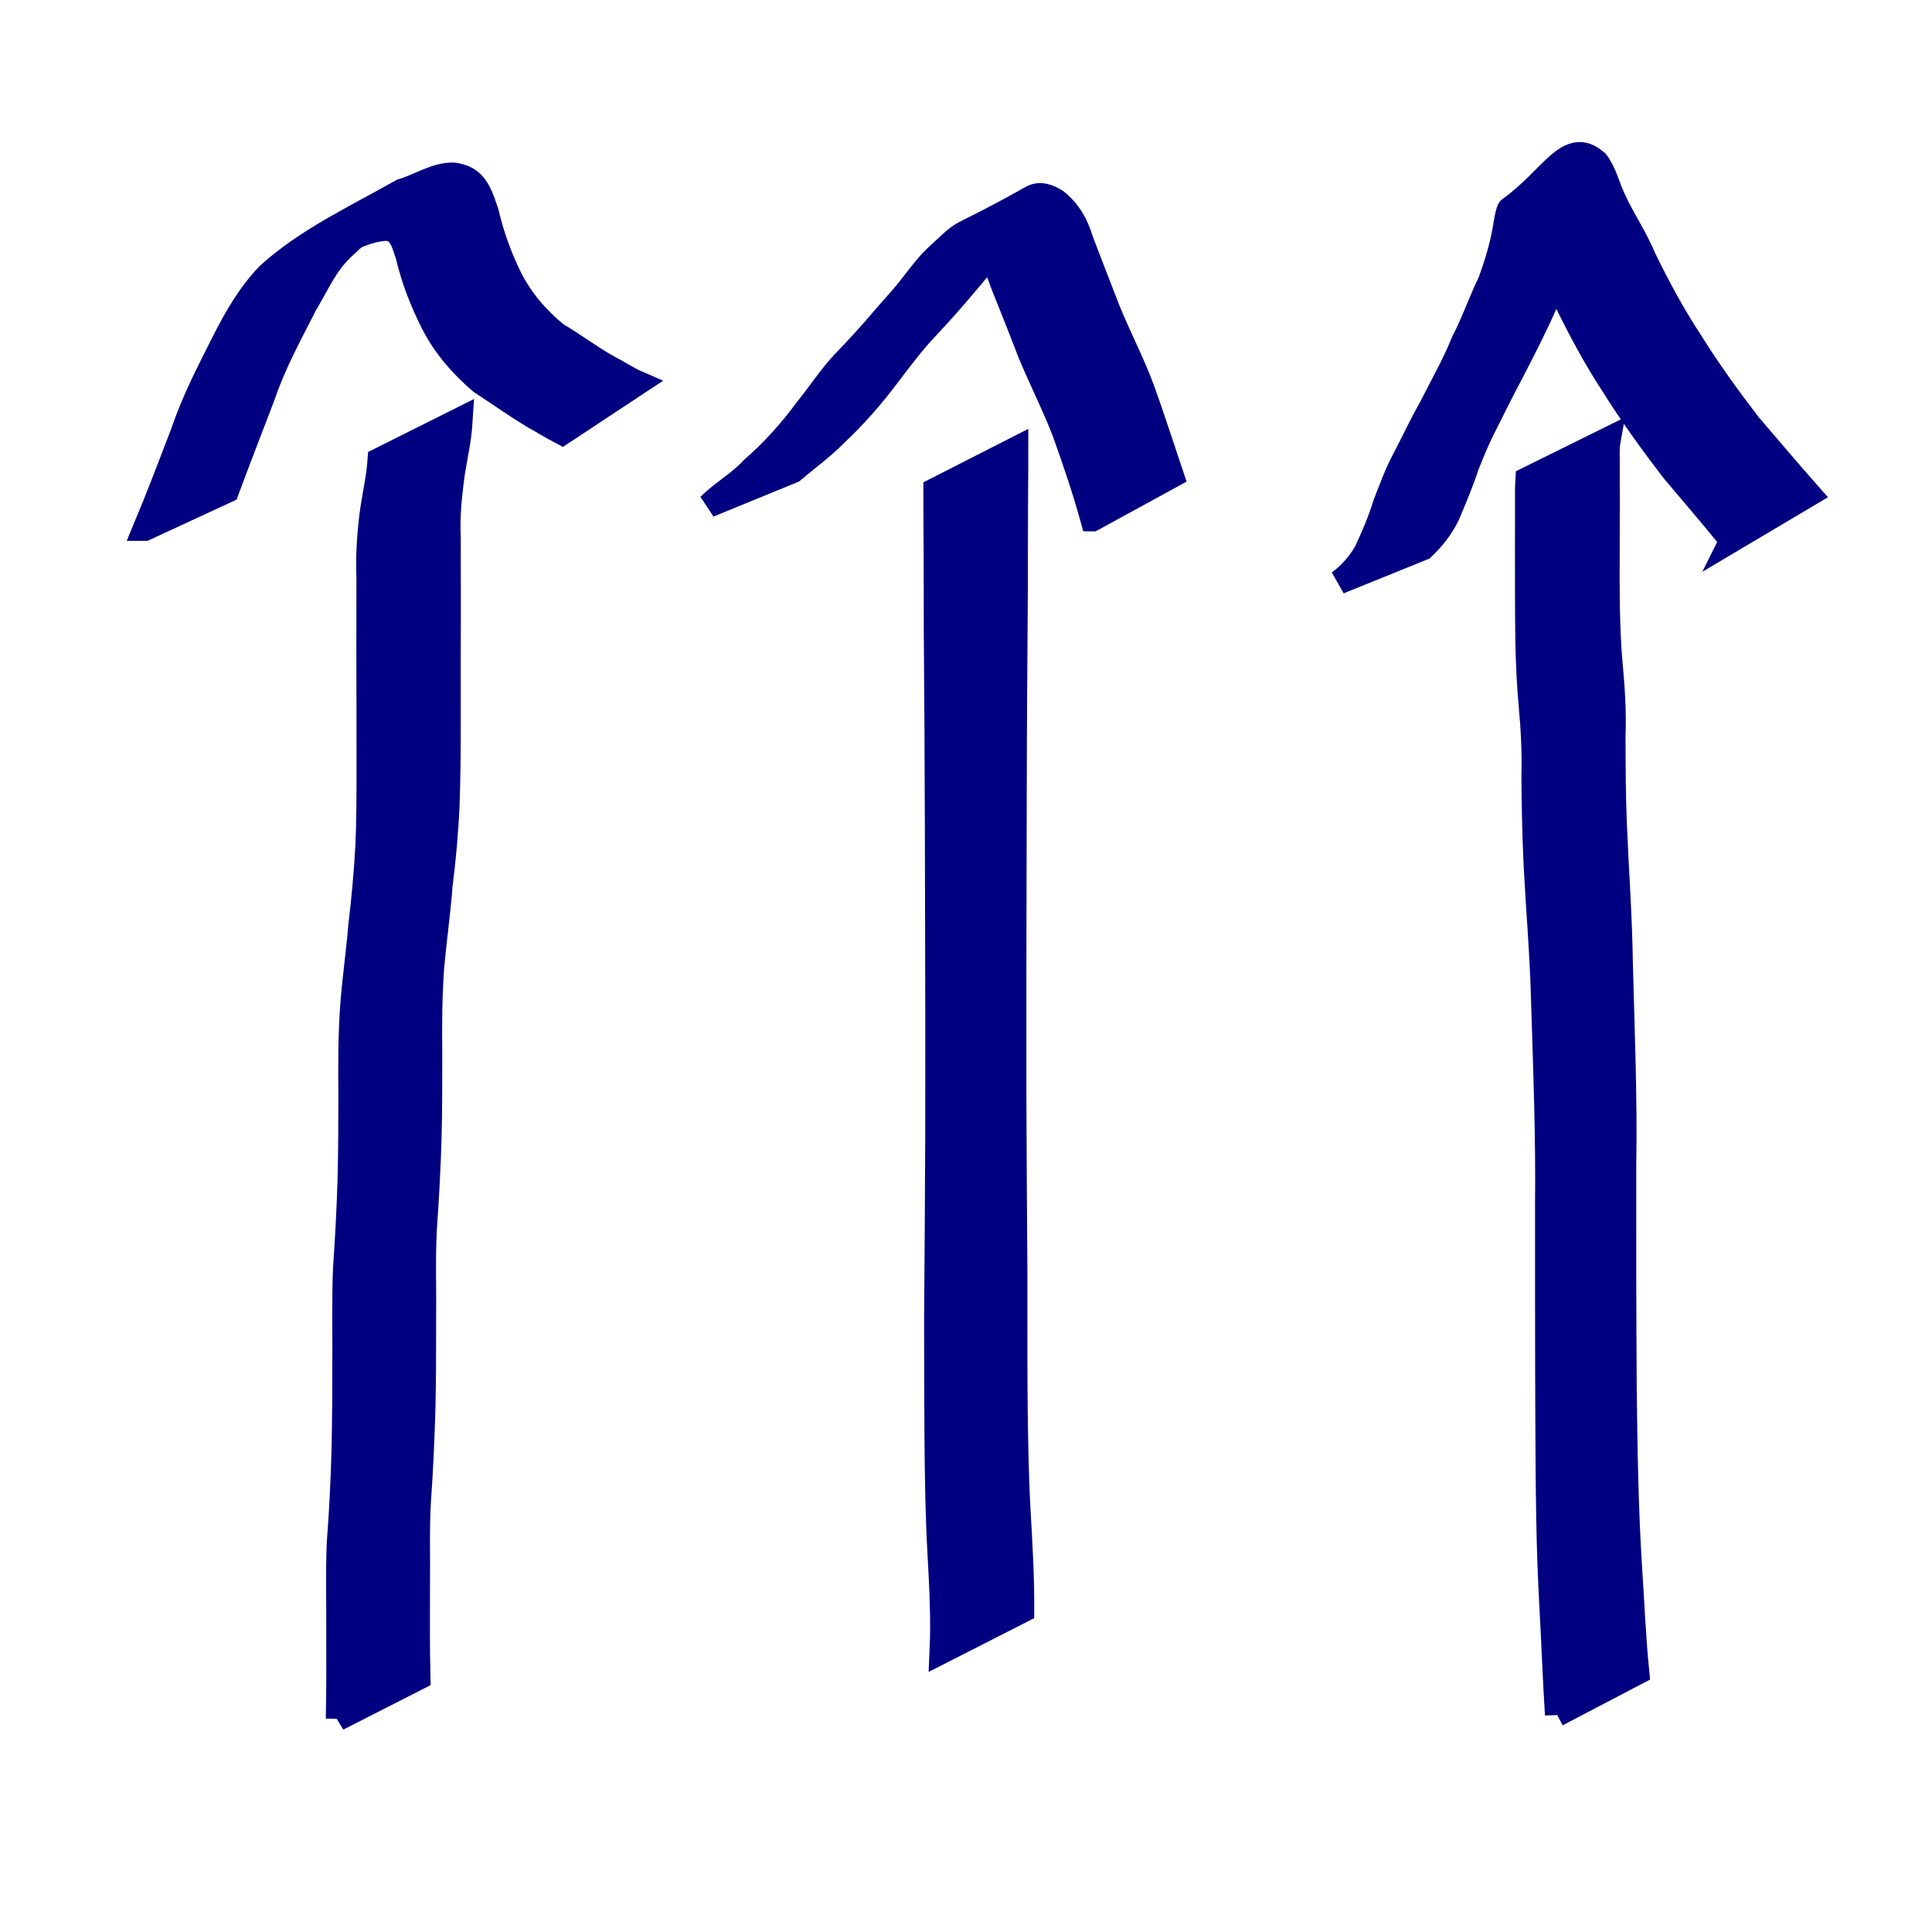
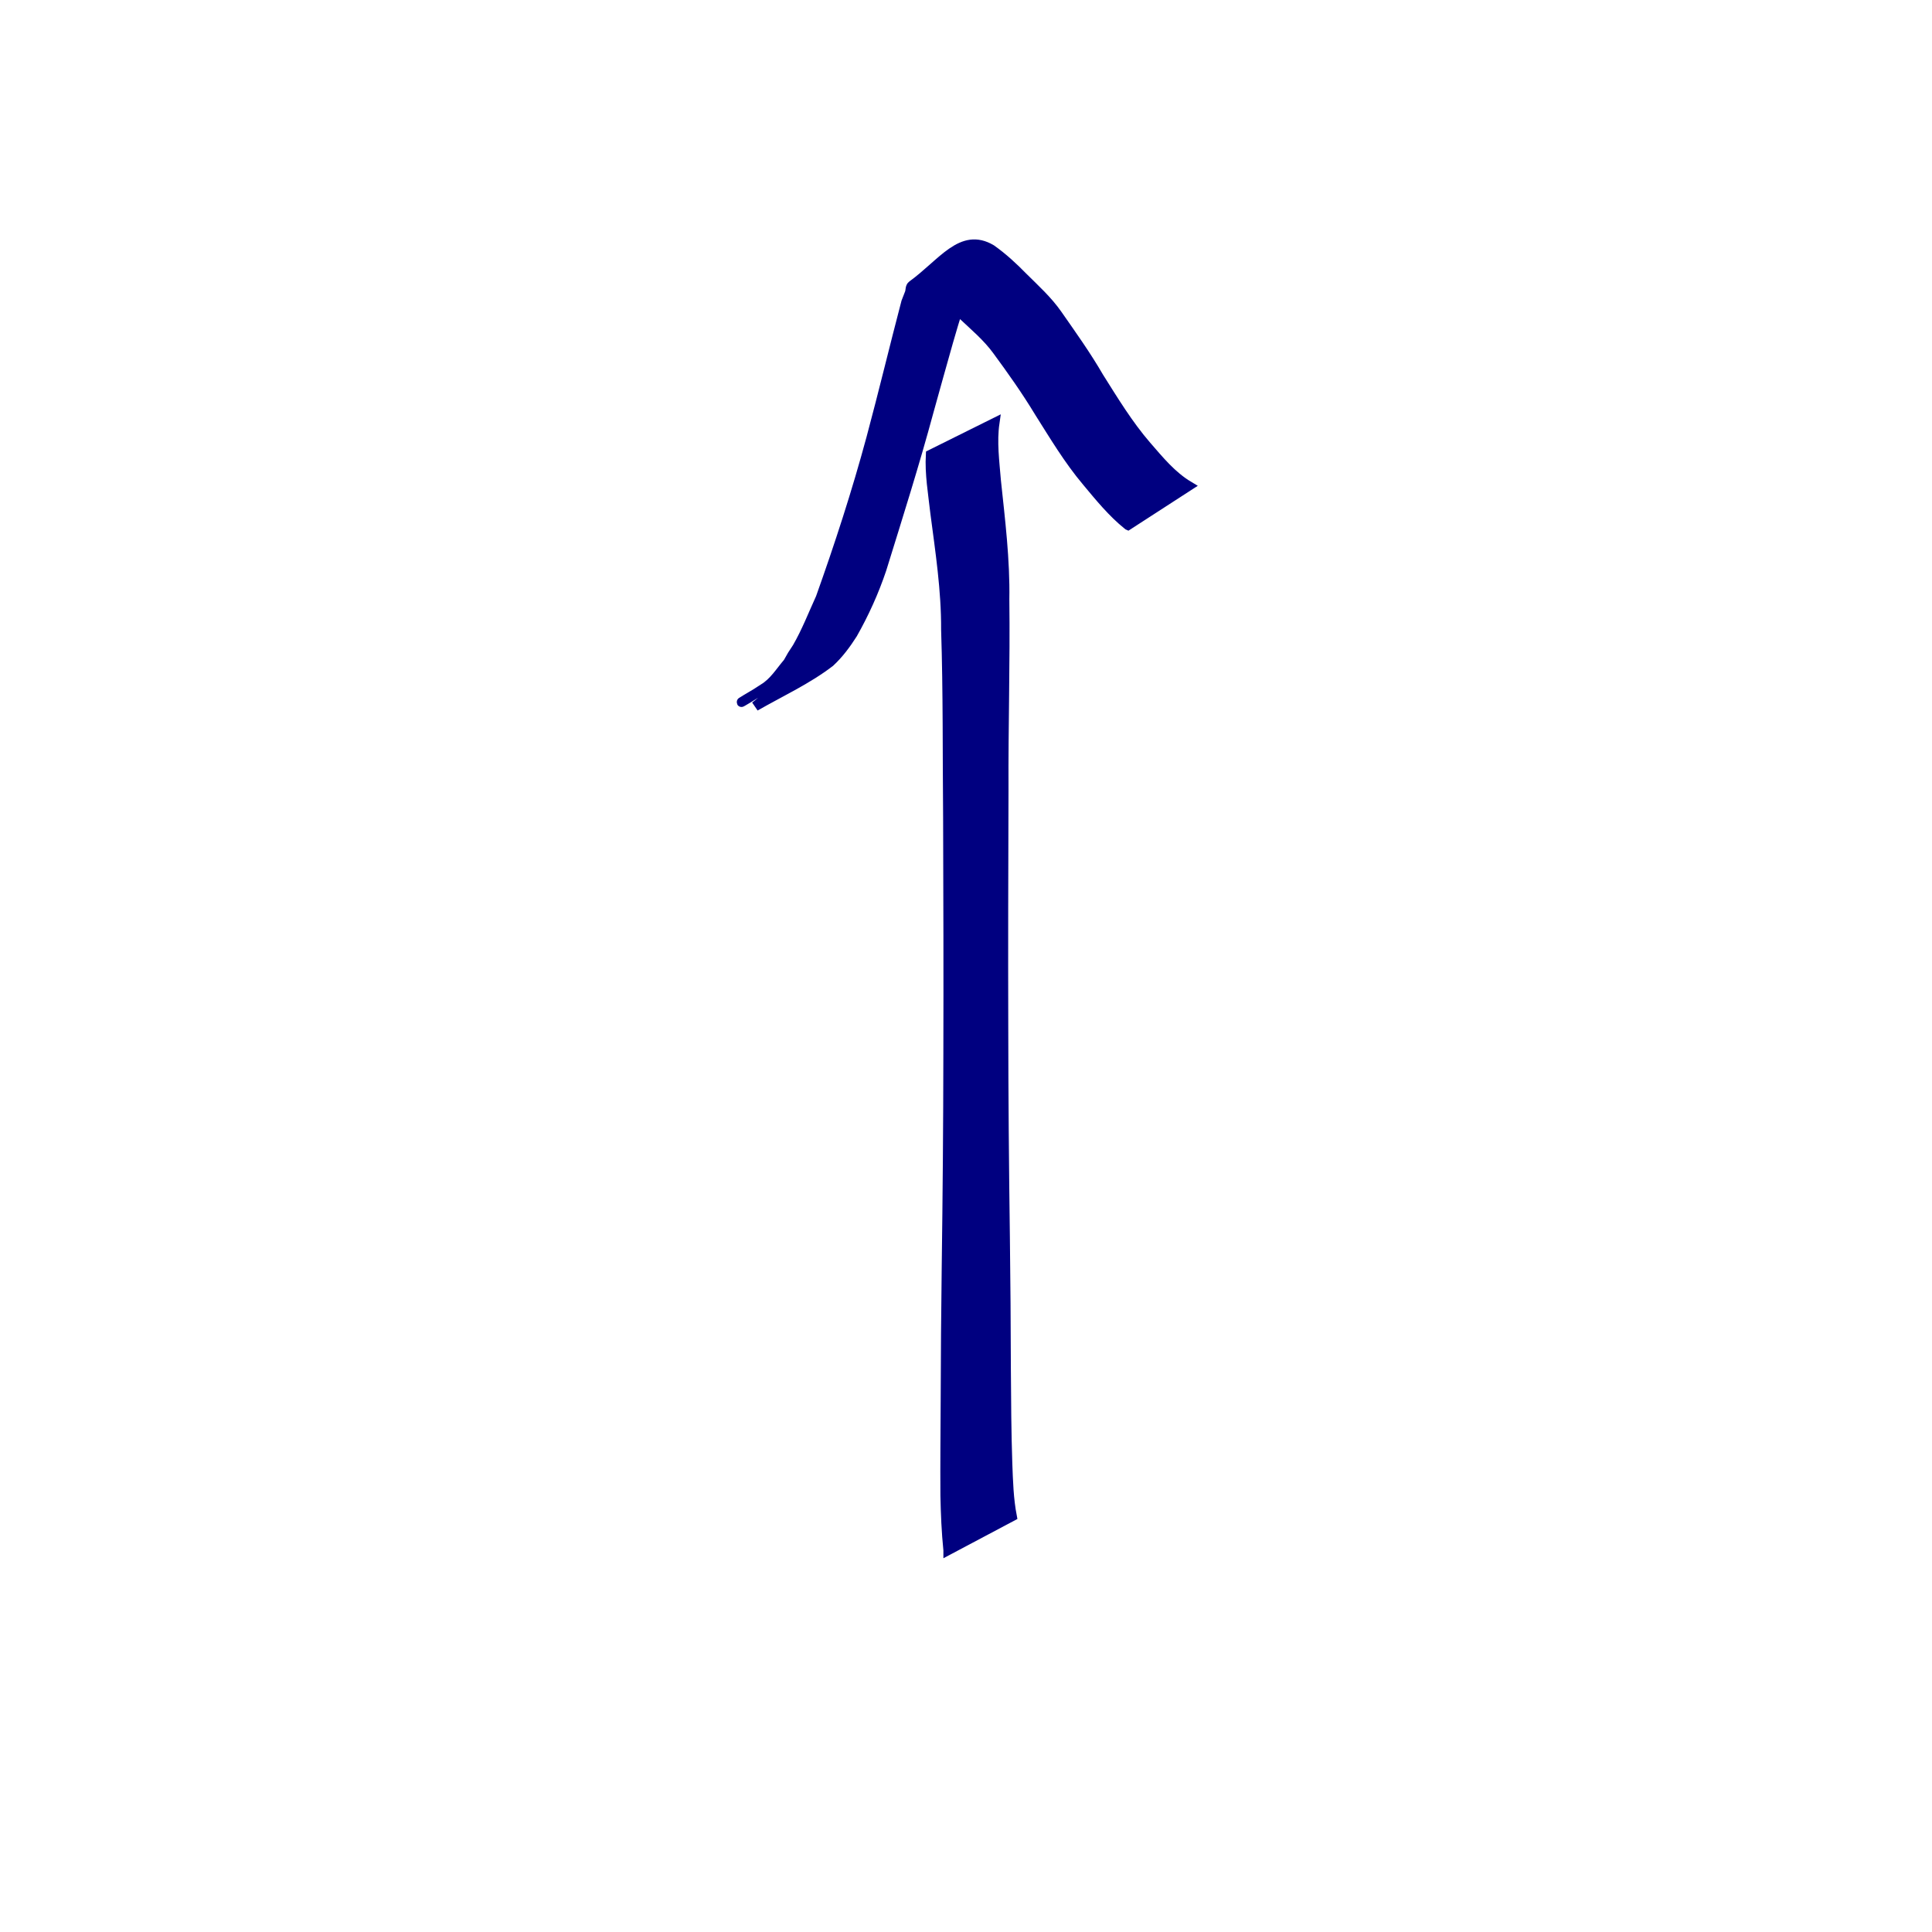
- <svg xmlns="http://www.w3.org/2000/svg" width="80" height="80" id="svg2" version="1.1">
+ <svg xmlns="http://www.w3.org/2000/svg" width="200" height="200" id="svg2" version="1.1">
  <defs id="defs4" />
-   <g id="layer1" transform="translate(0,-972.3622)">
-     <path style="fill:#000080;stroke:#000080" id="path3443" d="m 13.99,71.173 c 0.028,-1.256 0.021,-2.513 0.019,-3.769 0.006,-1.178 -0.03,-2.356 0.023,-3.533 0.101,-1.302 0.163,-2.605 0.197,-3.91 0.028,-1.221 0.03,-2.442 0.032,-3.663 0.008,-1.251 -0.023,-2.503 0.027,-3.754 0.087,-1.255 0.155,-2.511 0.191,-3.768 0.028,-1.151 0.031,-2.303 0.032,-3.455 -0.01,-1.189 -0.012,-2.376 0.068,-3.563 0.078,-1.144 0.25,-2.277 0.342,-3.42 0.133,-1.117 0.238,-2.236 0.297,-3.36 0.044,-1.036 0.044,-2.073 0.046,-3.11 4.31e-4,-0.941 -0.002,-1.882 -0.003,-2.823 -0.002,-0.814 -0.007,-1.627 -0.005,-2.441 0.004,-0.893 0.004,-1.786 0.003,-2.679 -0.032,-0.793 0.009,-1.579 0.099,-2.367 0.067,-0.663 0.217,-1.313 0.308,-1.973 0.04,-0.369 0.023,-0.186 0.052,-0.548 0,0 3.354,-1.678 3.354,-1.678 l 0,0 c -0.025,0.376 -0.01,0.186 -0.046,0.569 -0.082,0.662 -0.236,1.311 -0.318,1.973 -0.095,0.777 -0.17,1.548 -0.129,2.333 -3.44e-4,0.892 -0.001,1.784 0.003,2.676 0.002,0.815 -0.003,1.63 -0.004,2.445 8.99e-4,0.942 0.001,1.883 6.18e-4,2.825 -0.002,1.043 -0.011,2.087 -0.048,3.13 -0.048,1.127 -0.15,2.25 -0.291,3.37 -0.087,1.144 -0.251,2.278 -0.352,3.42 -0.078,1.179 -0.091,2.357 -0.074,3.539 -0.001,1.155 9.34e-4,2.31 -0.028,3.465 -0.038,1.26 -0.105,2.519 -0.195,3.777 -0.067,1.244 -0.016,2.491 -0.031,3.737 -6.55e-4,1.224 -6.92e-4,2.448 -0.028,3.672 -0.039,1.306 -0.095,2.612 -0.19,3.916 -0.066,1.172 -0.019,2.346 -0.037,3.519 -0.002,1.25 -0.01,2.5 0.019,3.75 0,0 -3.335,1.699 -3.335,1.699 z" transform="translate(0,972.3622)" />
-     <path style="fill:#000080;stroke:#000080" id="path3445" d="m 5.998,21.895 c 0.548,-1.312 1.053,-2.642 1.563,-3.97 0.445,-1.325 1.088,-2.561 1.716,-3.804 0.503,-0.995 1.055,-1.945 1.829,-2.752 1.617,-1.466 3.664,-2.405 5.533,-3.468 0.671,-0.186 1.464,-0.724 2.181,-0.665 0.097,0.008 0.189,0.046 0.284,0.069 0.663,0.192 0.855,0.922 1.054,1.507 0.223,0.956 0.556,1.864 0.992,2.742 0.462,0.895 1.122,1.658 1.902,2.289 0.725,0.423 1.394,0.941 2.128,1.349 0.417,0.211 0.804,0.478 1.233,0.664 0,0 -3.134,2.07 -3.134,2.07 l 0,0 C 22.859,17.707 22.456,17.455 22.042,17.226 21.312,16.78 20.61,16.284 19.895,15.815 19.097,15.129 18.403,14.333 17.924,13.389 17.476,12.502 17.114,11.588 16.887,10.617 16.717,10.136 16.627,9.547 16.04,9.471 c -0.81,0.016 -1.565,0.459 -2.297,0.756 5.49,-3.207 1.931,-1.253 0.806,-0.282 -0.216,0.203 -0.481,0.441 -0.672,0.667 -0.505,0.598 -0.825,1.321 -1.227,1.986 -0.628,1.238 -1.302,2.455 -1.747,3.776 -0.503,1.316 -1.015,2.629 -1.505,3.949 0,0 -3.398,1.572 -3.398,1.572 z" transform="translate(0,972.3622)" />
-     <path style="fill:#000080;stroke:#000080" id="path3451" d="m 38.991,68.396 c 0.061,-1.342 -0.01,-2.682 -0.084,-4.022 -0.091,-1.628 -0.115,-3.259 -0.127,-4.889 -0.011,-1.671 -0.016,-3.343 -0.014,-5.015 0.018,-2.513 0.039,-5.027 0.046,-7.54 0.007,-3.084 -2.7e-5,-6.167 -0.007,-9.251 -0.009,-2.447 -0.008,-4.895 -0.024,-7.342 -0.007,-1.443 -0.021,-2.886 -0.03,-4.329 -0.002,-1.006 8.01e-4,-2.011 -0.005,-3.017 -0.005,-0.647 -0.009,-1.295 -0.011,-1.942 -6.68e-4,-0.257 -8.49e-4,-0.514 -0.001,-0.77 0,0 3.345,-1.704 3.345,-1.704 l 0,0 c -1.93e-4,0.257 -3.75e-4,0.514 -0.001,0.771 -0.002,0.651 -0.006,1.302 -0.011,1.953 -0.006,1.007 -0.003,2.015 -0.005,3.022 -0.009,1.453 -0.023,2.907 -0.03,4.36 -0.017,2.456 -0.015,4.912 -0.024,7.367 -0.007,3.086 -0.014,6.172 -0.008,9.259 0.007,2.498 0.028,4.996 0.043,7.494 0.002,1.671 -0.006,3.343 0.006,5.014 0.018,1.623 0.039,3.247 0.132,4.867 0.077,1.338 0.154,2.674 0.145,4.015 0,0 -3.335,1.699 -3.335,1.699 z" transform="translate(0,972.3622)" />
-     <path style="fill:#000080;stroke:#000080" id="path3453" d="M 45.238,21.502 C 44.902,20.292 44.5,19.1 44.075,17.918 43.652,16.808 43.109,15.751 42.653,14.655 42.282,13.681 41.891,12.715 41.506,11.746 c -0.188,-0.563 -0.426,-1.087 -0.939,-1.413 -0.069,-0.028 -0.134,-0.066 -0.206,-0.083 -0.191,-0.045 -0.201,-0.001 -0.358,0.11 -0.073,0.051 -0.292,0.203 -0.214,0.159 2.801,-1.563 3.865,-2.355 2.58,-1.422 -0.875,0.768 -1.569,1.716 -2.326,2.597 -0.537,0.643 -1.093,1.27 -1.667,1.88 -0.564,0.593 -1.053,1.249 -1.548,1.9 -0.681,0.91 -1.425,1.765 -2.255,2.541 -0.54,0.548 -1.167,0.994 -1.75,1.492 0,0 -3.468,1.42 -3.468,1.42 l 0,0 c 0.556,-0.551 1.254,-0.932 1.788,-1.512 0.846,-0.737 1.595,-1.569 2.26,-2.474 0.515,-0.636 0.962,-1.327 1.523,-1.929 0.585,-0.606 1.156,-1.226 1.697,-1.871 0.251,-0.293 0.515,-0.575 0.765,-0.869 0.396,-0.465 0.744,-0.974 1.156,-1.426 0.114,-0.125 0.243,-0.237 0.365,-0.355 1.282,-1.19 0.376,-0.392 3.808,-2.317 0.351,-0.197 0.712,-0.049 1.019,0.146 0.527,0.417 0.84,0.966 1.031,1.609 0.373,0.972 0.744,1.944 1.124,2.914 0.451,1.104 1.007,2.163 1.422,3.282 0.427,1.186 0.809,2.386 1.213,3.58 0,0 -3.286,1.797 -3.286,1.797 z" transform="translate(0,972.3622)" />
-     <path style="fill:#000080;stroke:#000080" id="path3459" d="m 64.473,71.002 c -0.096,-1.482 -0.145,-2.966 -0.229,-4.449 -0.141,-2.477 -0.156,-4.959 -0.168,-7.44 -0.017,-3.064 -0.01,-6.128 -0.014,-9.192 0.034,-2.79 -0.073,-5.577 -0.161,-8.365 -0.044,-1.914 -0.211,-3.822 -0.311,-5.734 -0.059,-1.229 -0.082,-2.459 -0.092,-3.689 0.027,-0.969 -0.021,-1.932 -0.111,-2.897 -0.079,-0.863 -0.12,-1.728 -0.138,-2.594 -0.014,-0.726 -0.014,-1.453 -0.017,-2.179 0.002,-0.62 2.5e-5,-1.24 -0.001,-1.861 0.002,-0.633 0.004,-1.265 0.003,-1.898 -0.006,-0.291 -0.003,-0.58 0.016,-0.87 0,0 3.365,-1.664 3.365,-1.664 l 0,0 c -0.051,0.278 -0.052,0.551 -0.044,0.834 -0.002,0.632 0.001,1.264 0.002,1.895 -0.002,0.621 -0.005,1.242 -0.004,1.863 -0.003,0.726 -0.005,1.452 0.003,2.178 0.016,0.858 0.04,1.717 0.12,2.572 0.089,0.975 0.157,1.948 0.118,2.929 0.002,1.23 0.006,2.461 0.055,3.691 0.08,1.925 0.224,3.847 0.249,5.773 0.073,2.796 0.189,5.591 0.139,8.388 -0.004,3.062 -0.001,6.124 0.02,9.186 0.031,2.465 0.064,4.931 0.22,7.391 0.098,1.463 0.153,2.931 0.303,4.39 0,0 -3.323,1.74 -3.323,1.74 z" transform="translate(0,972.3622)" />
-     <path style="fill:#000080;stroke:#000080" id="path3461" d="m 71.696,22.378 c -0.79,-0.98 -1.613,-1.934 -2.425,-2.897 -0.861,-1.126 -1.695,-2.271 -2.448,-3.473 -0.741,-1.124 -1.377,-2.314 -1.971,-3.521 -0.368,-0.848 -0.903,-1.605 -1.299,-2.436 -0.249,-0.439 -0.301,-1.036 -0.661,-1.408 -0.019,0.005 -0.051,-0.003 -0.058,0.016 -0.015,0.045 -0.039,0.164 0.004,0.143 1.05,-0.529 2.036,-1.182 3.091,-1.701 0.077,-0.038 -0.075,0.153 -0.106,0.233 -0.086,0.218 -0.096,0.304 -0.149,0.536 -0.134,0.757 -0.354,1.492 -0.6,2.219 -0.354,0.846 -0.705,1.696 -1.098,2.525 -0.413,0.945 -0.889,1.86 -1.359,2.777 -0.371,0.692 -0.722,1.394 -1.071,2.097 -0.307,0.585 -0.564,1.192 -0.803,1.808 -0.224,0.687 -0.506,1.351 -0.787,2.016 -0.253,0.533 -0.612,0.985 -1.037,1.389 0,0 -3.469,1.404 -3.469,1.404 l 0,0 c 0.456,-0.344 0.808,-0.744 1.1,-1.233 0.303,-0.652 0.592,-1.316 0.799,-2.005 0.25,-0.619 0.465,-1.251 0.785,-1.84 0.369,-0.697 0.695,-1.417 1.088,-2.102 0.464,-0.922 0.981,-1.817 1.365,-2.778 0.421,-0.8 0.71,-1.664 1.105,-2.477 0.261,-0.704 0.477,-1.421 0.612,-2.16 0.016,-0.109 0.118,-0.805 0.203,-0.865 1.772,-1.256 2.426,-2.994 3.615,-1.937 0.332,0.445 0.455,1.007 0.688,1.504 0.375,0.839 0.906,1.599 1.259,2.45 0.581,1.199 1.214,2.377 1.949,3.489 0.738,1.189 1.561,2.32 2.412,3.431 0.827,0.964 1.646,1.934 2.487,2.886 0,0 -3.222,1.912 -3.222,1.912 z" transform="translate(0,972.3622)" />
+   <g id="layer1" transform="translate(0,-852.3622)">
+     <flowRoot xml:space="preserve" id="flowRoot3021" style="font-size:20px;font-style:normal;font-weight:normal;line-height:50%;letter-spacing:0px;word-spacing:0px;fill:#000000;fill-opacity:1;stroke:none;font-family:Sans" transform="translate(-55.55839,892.2632)">
+       <flowRegion id="flowRegion3023">
+         <rect id="rect3025" width="66.67" height="49.497" x="218.698" y="135.35" />
+       </flowRegion>
+       <flowPara id="flowPara3027" style="font-size:56px;font-weight:bold;fill:#000080;stroke:#ececec;-inkscape-font-specification:Sans Bold">3</flowPara>
+     </flowRoot>
+     <path style="fill:#000080;stroke:#000080" id="path3101" d="m 98.16,160.477 c -0.193,-1.882 -0.27,-3.771 -0.309,-5.662 -0.023,-3.291 0.012,-6.582 0.028,-9.873 0.013,-4.585 0.046,-9.169 0.107,-13.754 0.101,-7.376 0.161,-14.752 0.17,-22.129 0.025,-8.133 -2.19e-4,-16.266 -0.025,-24.398 -0.062,-6.498 0.004,-12.999 -0.208,-19.495 0.023,-4.071 -0.596,-8.081 -1.12,-12.104 -0.221,-1.993 -0.576,-3.995 -0.461,-6.006 0,0 6.625,-3.293 6.625,-3.293 l 0,0 c -0.287,1.993 -0.014,3.994 0.148,5.99 0.432,4.093 0.942,8.181 0.872,12.307 0.082,6.554 -0.117,13.109 -0.087,19.663 -0.025,8.141 -0.05,16.283 -0.025,24.424 0.008,7.319 0.068,14.638 0.168,21.957 0.06,4.549 0.089,9.097 0.102,13.646 0.021,3.253 0.04,6.507 0.149,9.759 0.07,1.826 0.121,3.668 0.467,5.467 0,0 -6.601,3.502 -6.601,3.502 z" transform="translate(0,852.3622)" />
+     <path style="fill:#000080;stroke:#000080" id="path3103" d="m 116.768,54.367 c -1.625,-1.306 -2.934,-2.923 -4.262,-4.515 -1.885,-2.235 -3.383,-4.752 -4.94,-7.216 -1.336,-2.209 -2.825,-4.313 -4.355,-6.389 -1.025,-1.4 -2.357,-2.51 -3.61,-3.692 -1.009,-0.995 -1.992,-2.003 -3.188,-2.773 -0.259,-0.106 -0.636,-0.376 -0.946,-0.15 -0.118,0.086 -0.349,0.446 -0.219,0.378 2.038,-1.064 3.938,-2.387 6.002,-3.398 0.227,-0.111 -0.274,0.425 -0.39,0.649 -0.163,0.315 -0.296,0.645 -0.443,0.967 -1.652,4.692 -2.911,9.512 -4.255,14.299 -1.487,5.51 -3.211,10.952 -4.901,16.402 -0.782,2.326 -1.79,4.55 -2.996,6.682 -0.677,1.063 -1.425,2.076 -2.35,2.934 -2.379,1.825 -5.159,3.094 -7.736,4.574 0,0 5.769,-4.653 5.769,-4.653 l 0,0 c -10.471,6.053 -7.013,4.223 -4.929,2.823 1.095,-0.65 1.734,-1.74 2.549,-2.69 0.589,-1.036 0.273,-0.515 0.953,-1.56 0.952,-1.642 1.637,-3.424 2.425,-5.145 1.943,-5.441 3.73,-10.94 5.237,-16.52 1.26,-4.687 2.388,-9.409 3.62,-14.103 0.123,-0.317 0.254,-0.631 0.37,-0.951 0.092,-0.256 0.033,-0.616 0.253,-0.775 3.166,-2.296 5.122,-5.547 8.192,-3.728 1.189,0.843 2.258,1.827 3.274,2.87 1.246,1.238 2.558,2.42 3.569,3.871 1.481,2.125 2.99,4.231 4.289,6.478 1.537,2.439 3.037,4.915 4.927,7.105 1.321,1.52 2.621,3.12 4.371,4.166 0,0 -6.277,4.061 -6.277,4.061 z" transform="translate(0,852.3622)" />
  </g>
</svg>
